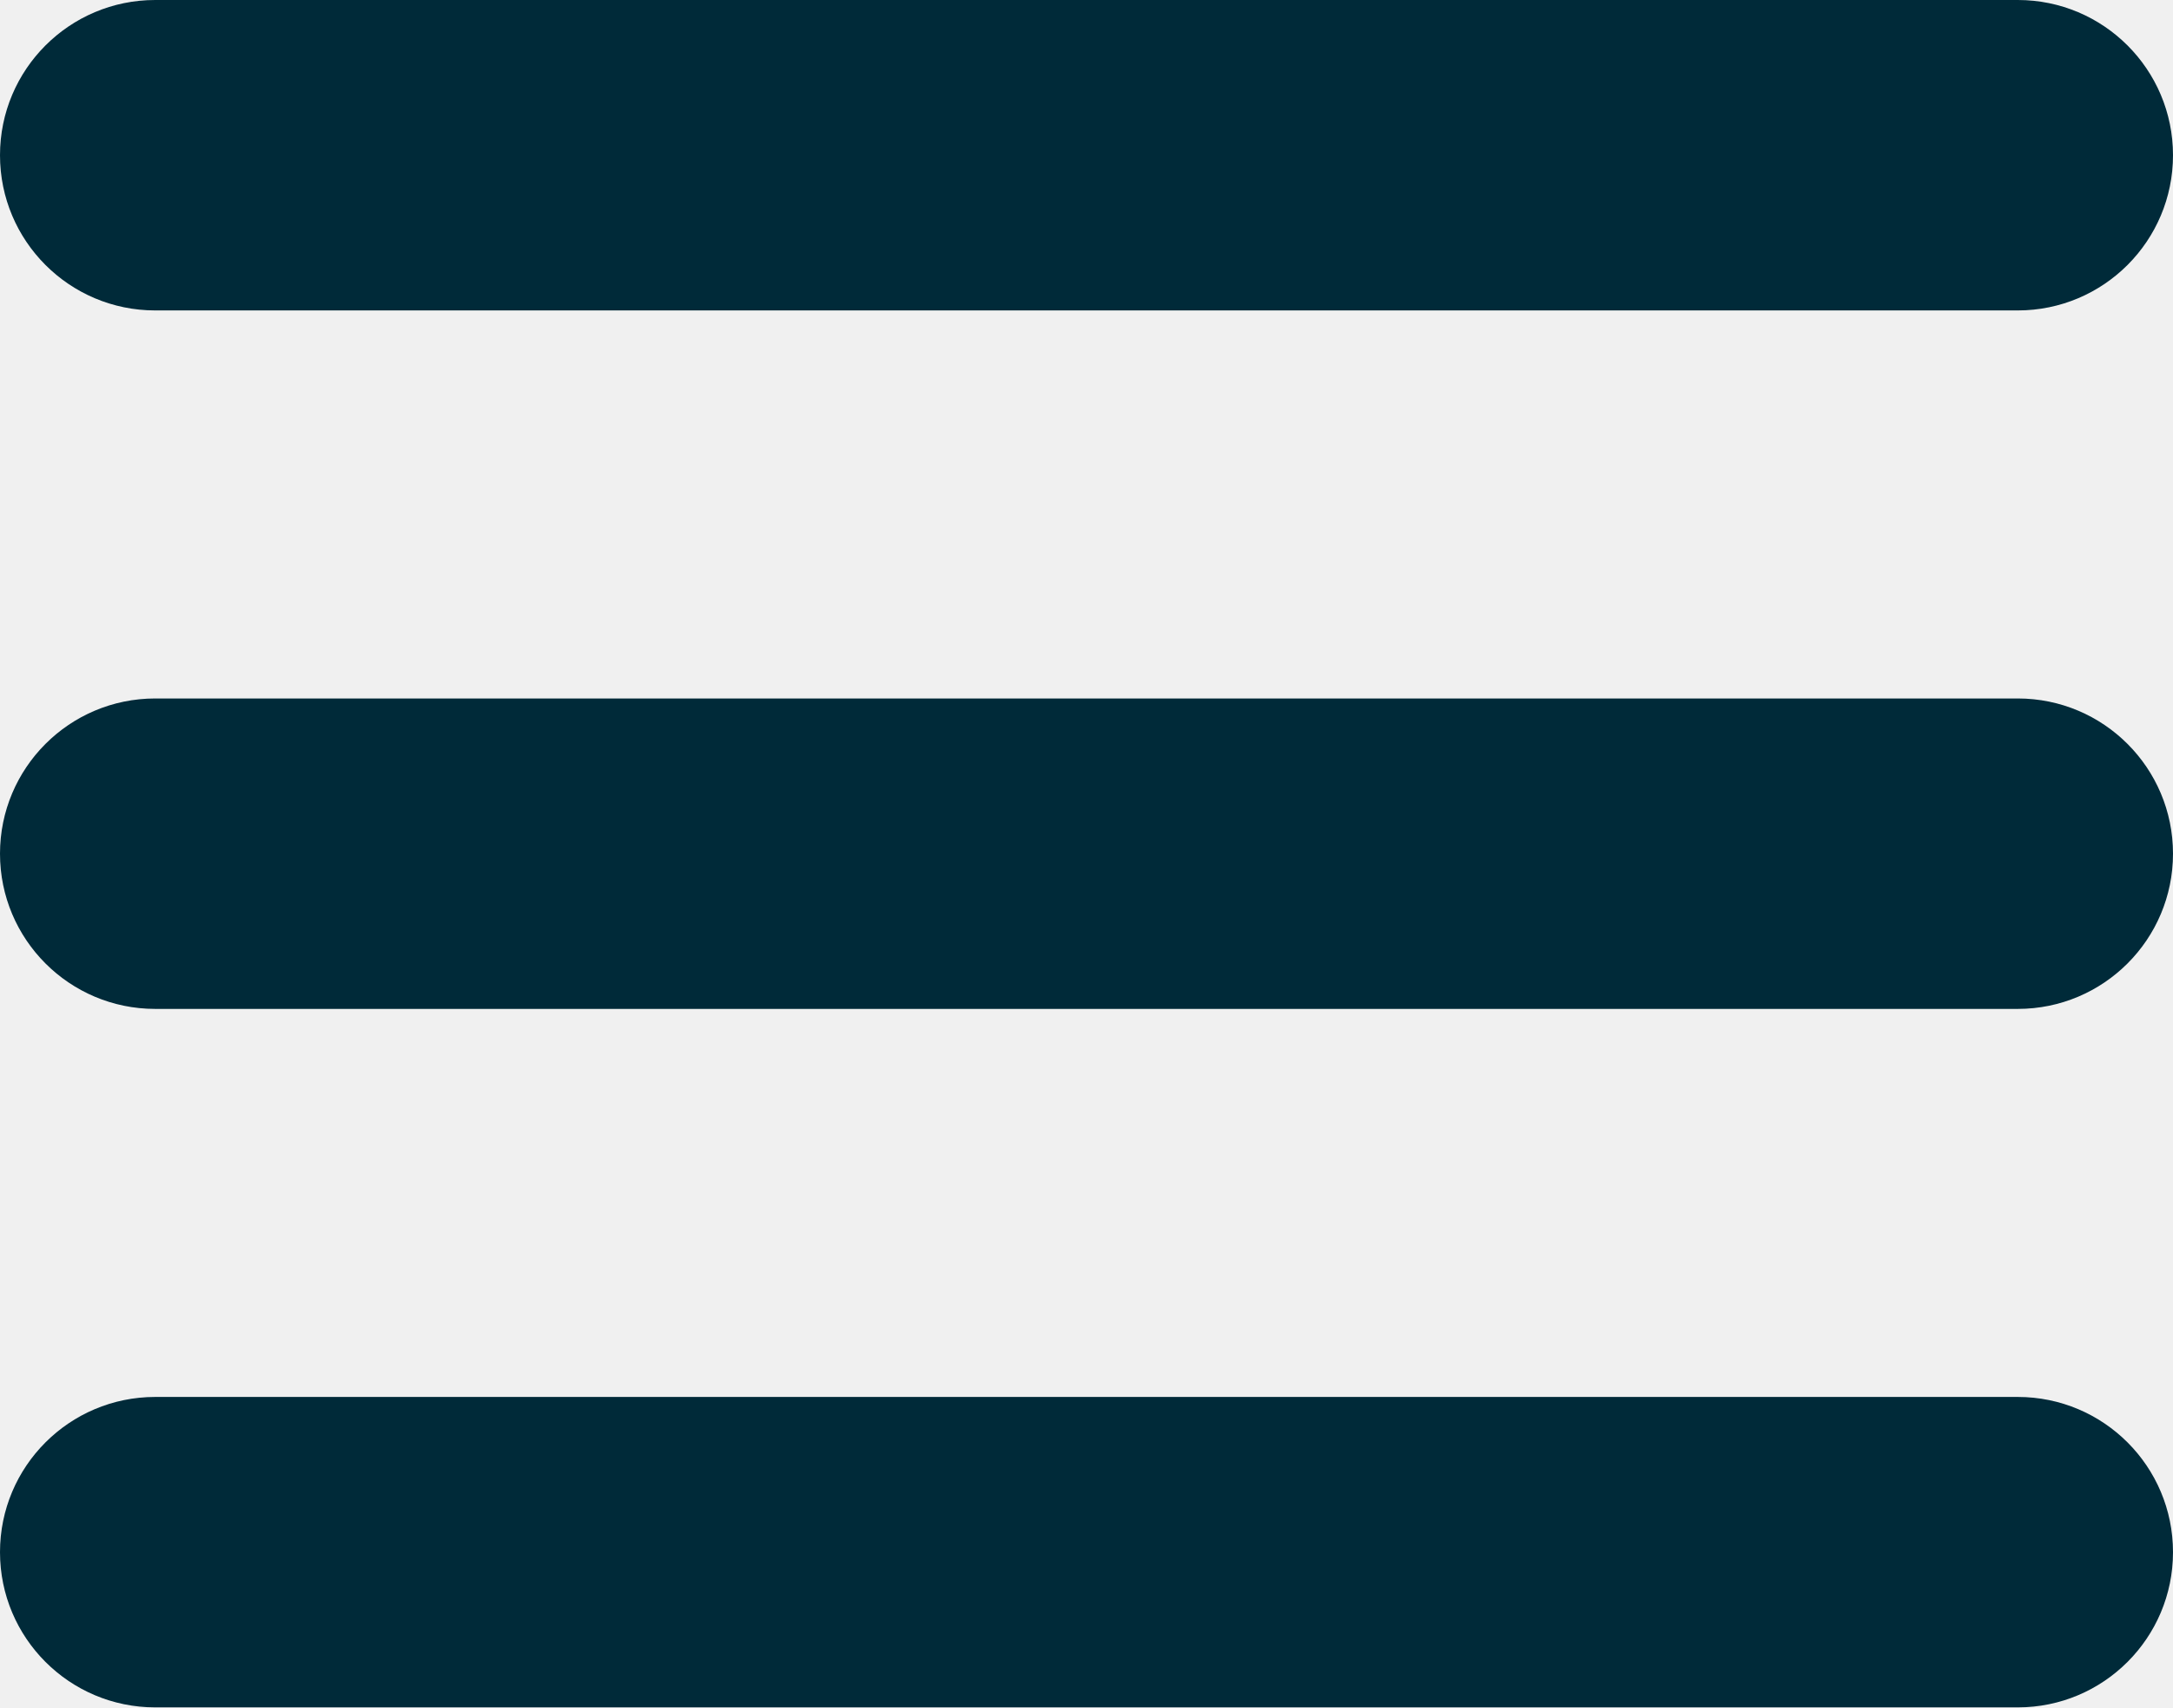
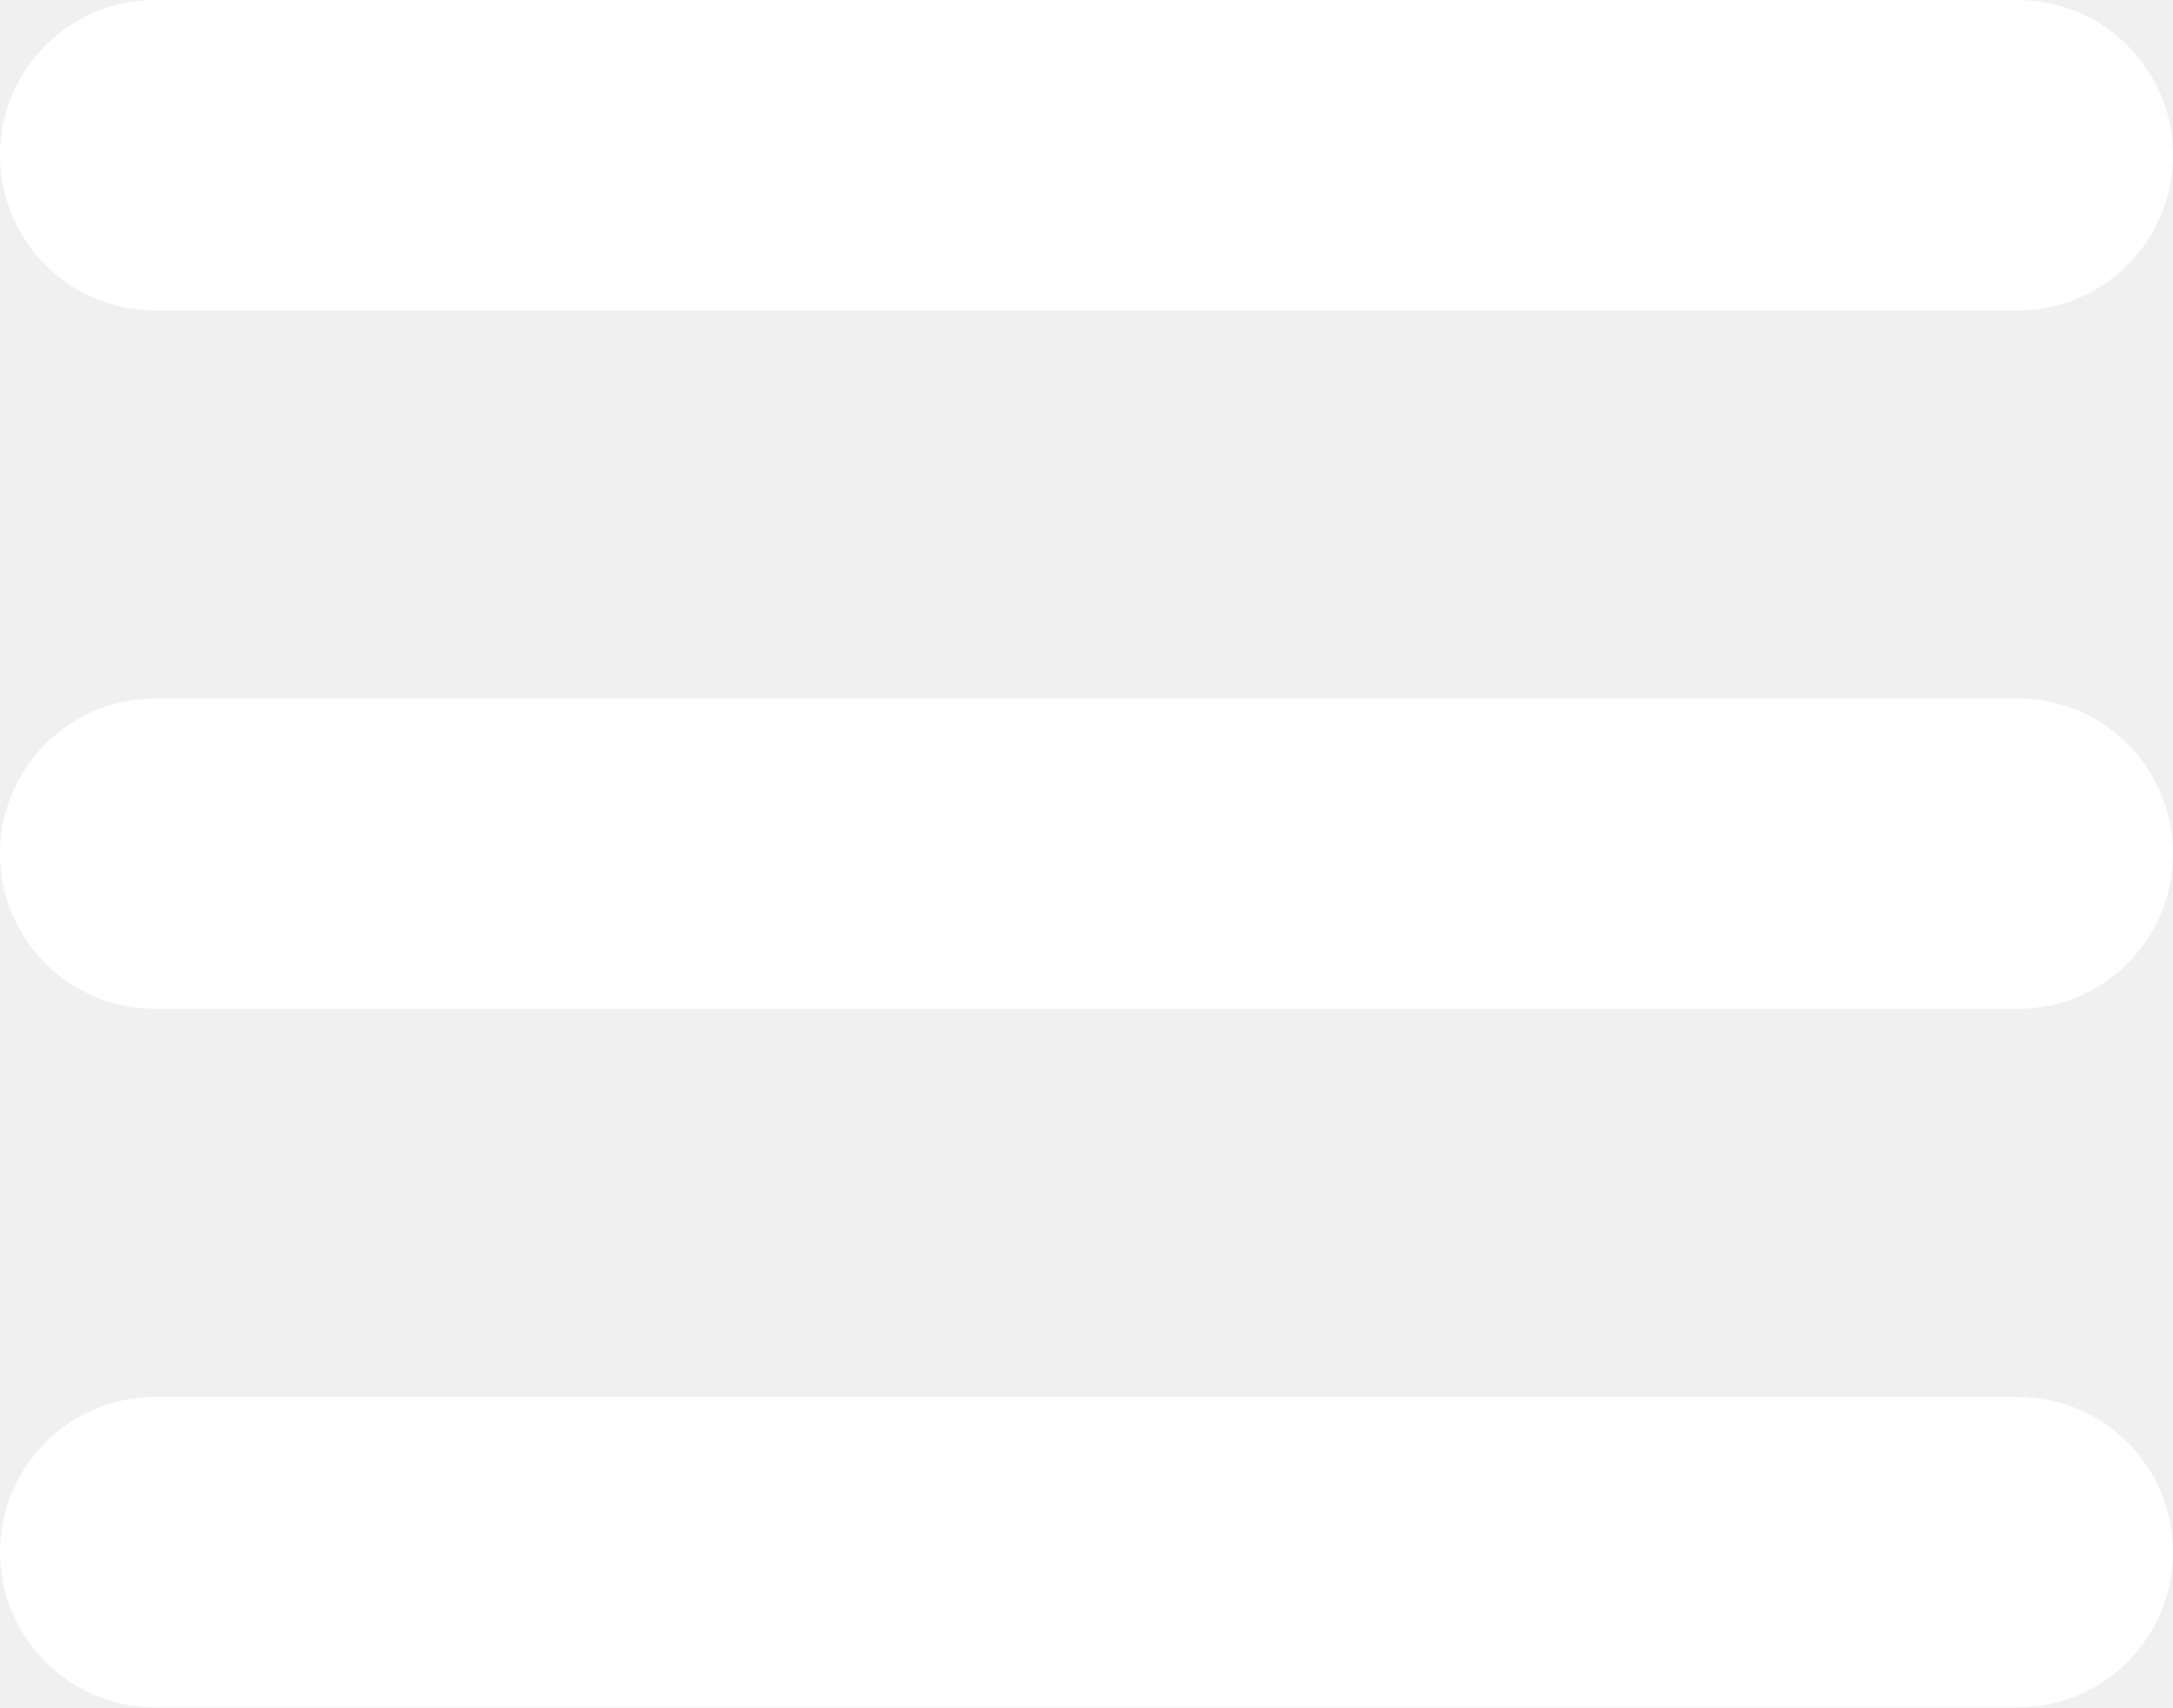
<svg xmlns="http://www.w3.org/2000/svg" width="100%" height="100%" viewBox="0 0 28 22">
-   <rect id="Rectangle_229" data-name="Rectangle 229" width="28" height="4" rx="2" fill="#002A39" />
-   <rect id="Rectangle_230" data-name="Rectangle 230" width="28" height="4" rx="2" transform="translate(0 9)" fill="#002A39" />
-   <rect id="Rectangle_231" data-name="Rectangle 231" width="28" height="4" rx="2" transform="translate(0 18)" fill="#002A39" />
+   <rect id="Rectangle_229" data-name="Rectangle 229" width="28" height="4" rx="2" fill="#ffffff" />
+   <rect id="Rectangle_230" data-name="Rectangle 230" width="28" height="4" rx="2" transform="translate(0 9)" fill="#ffffff" />
+   <rect id="Rectangle_231" data-name="Rectangle 231" width="28" height="4" rx="2" transform="translate(0 18)" fill="#ffffff" />
</svg>
